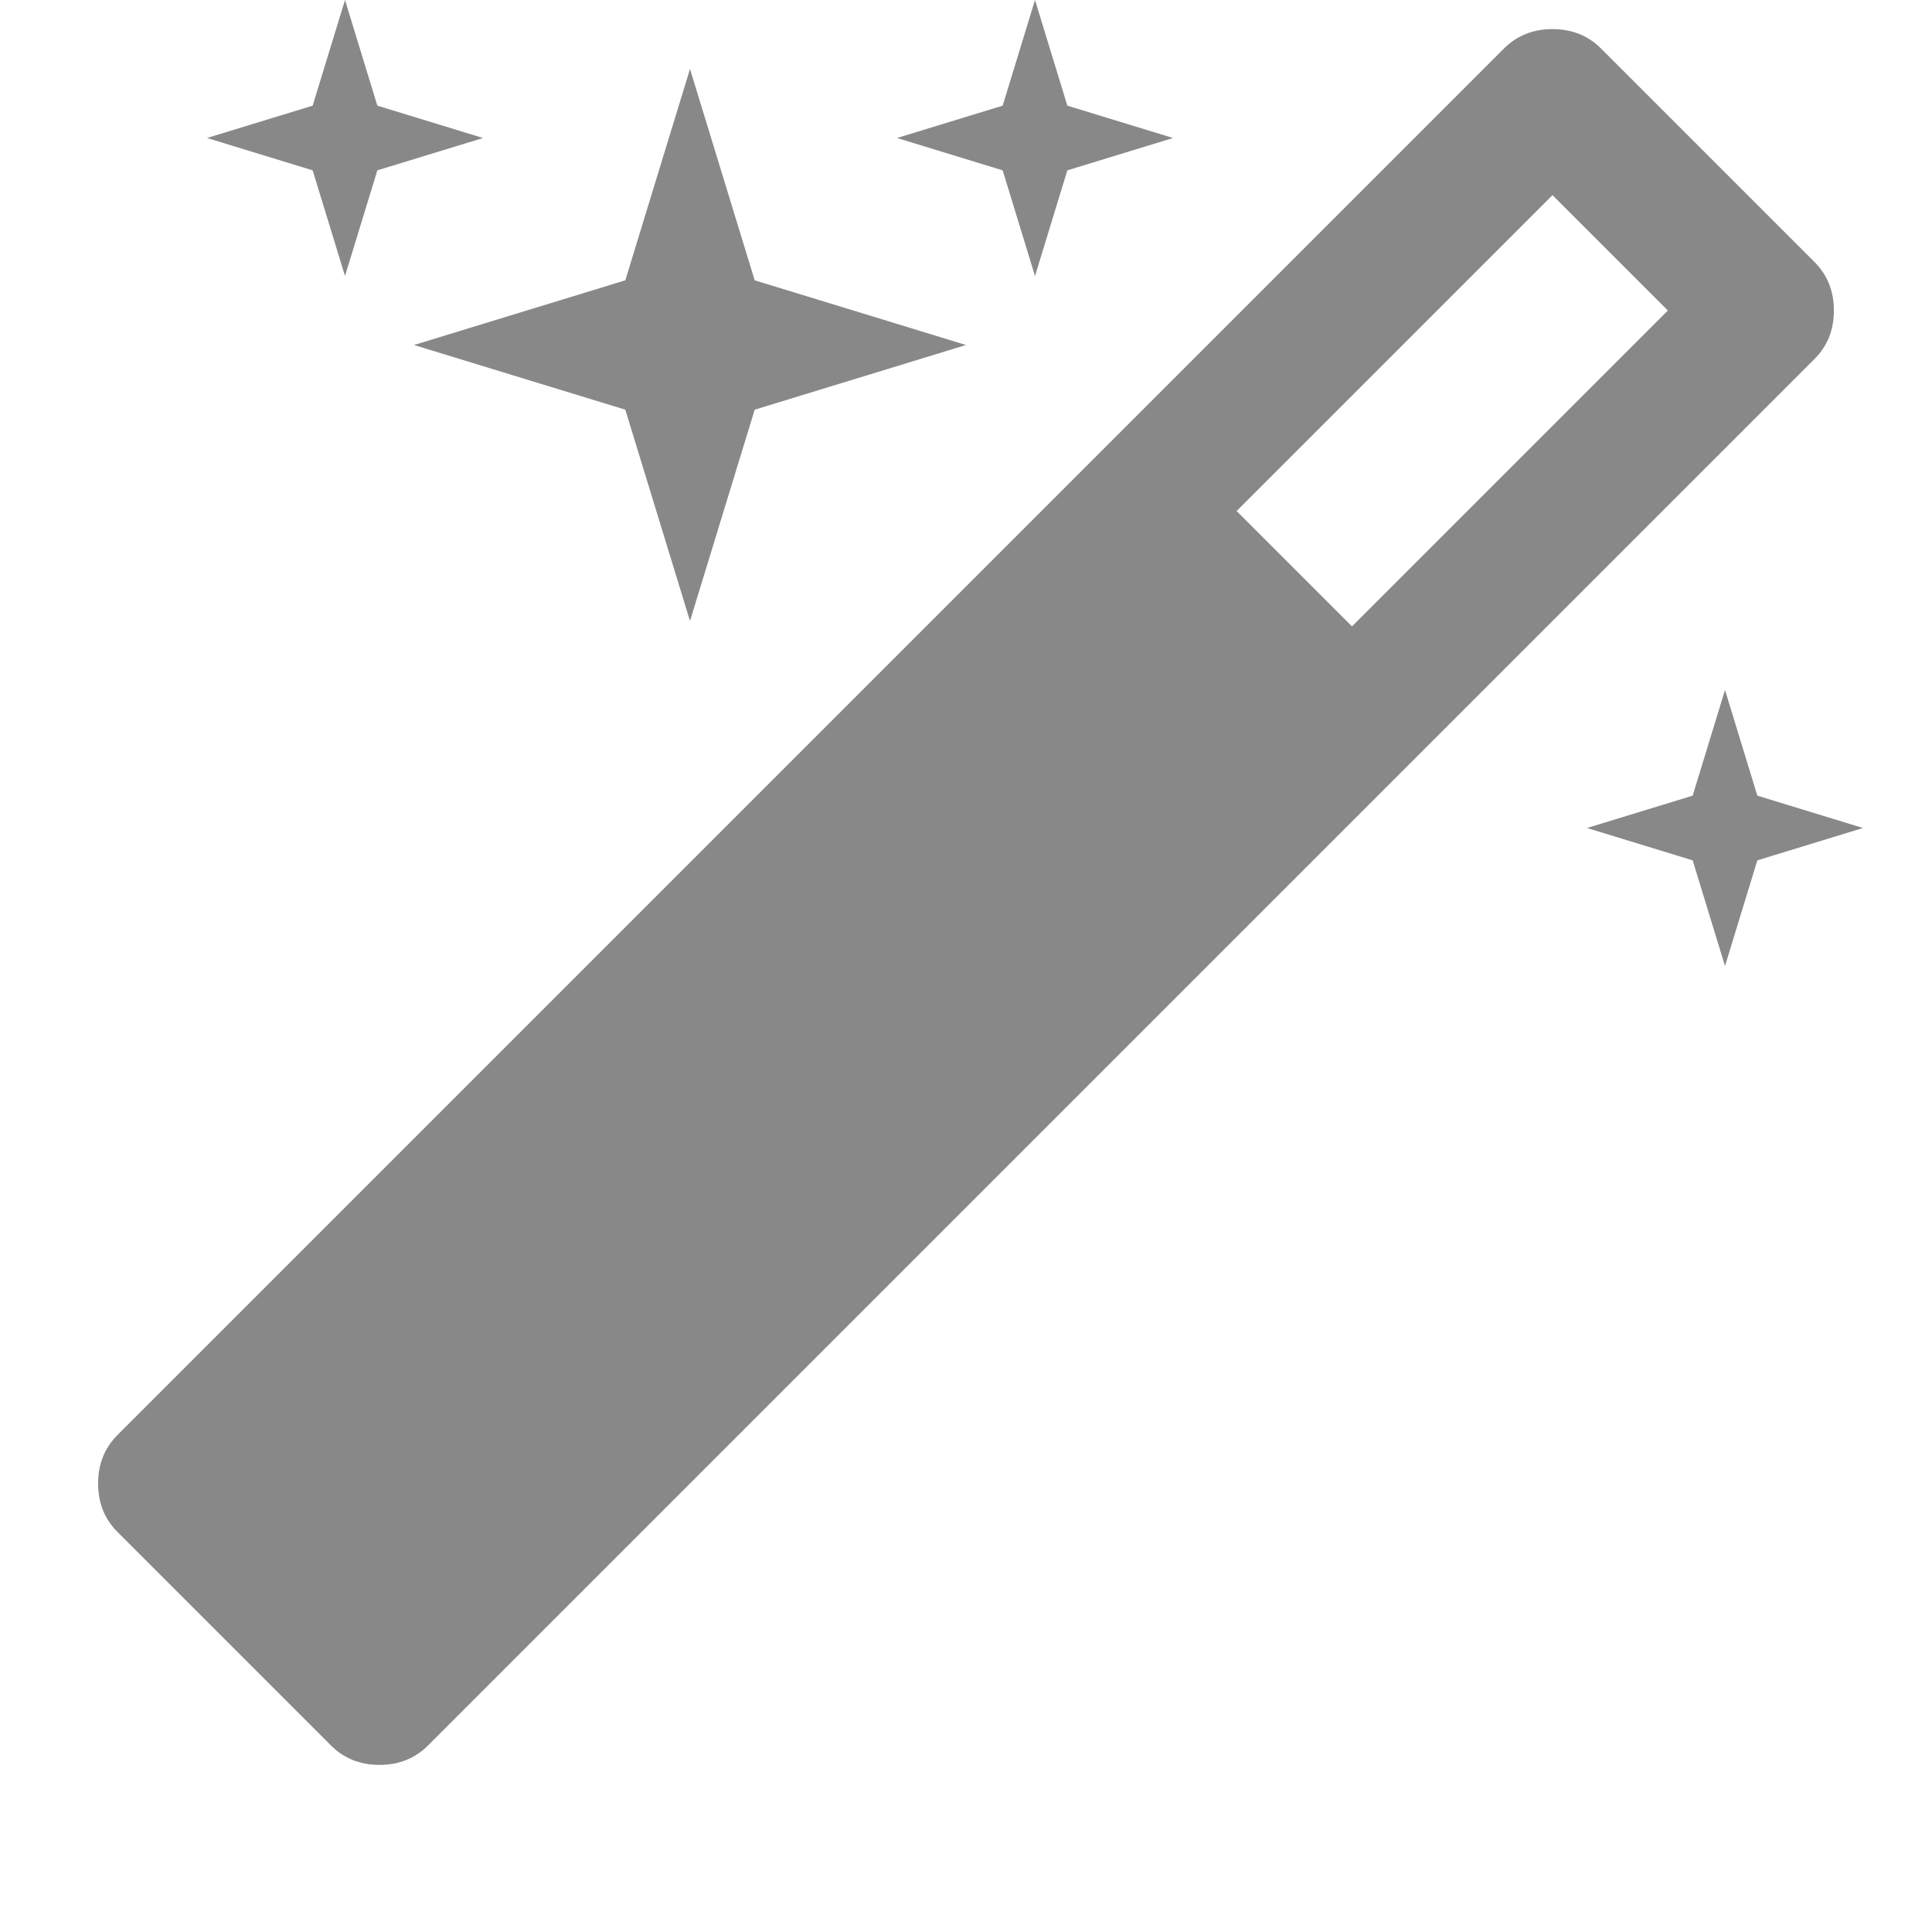
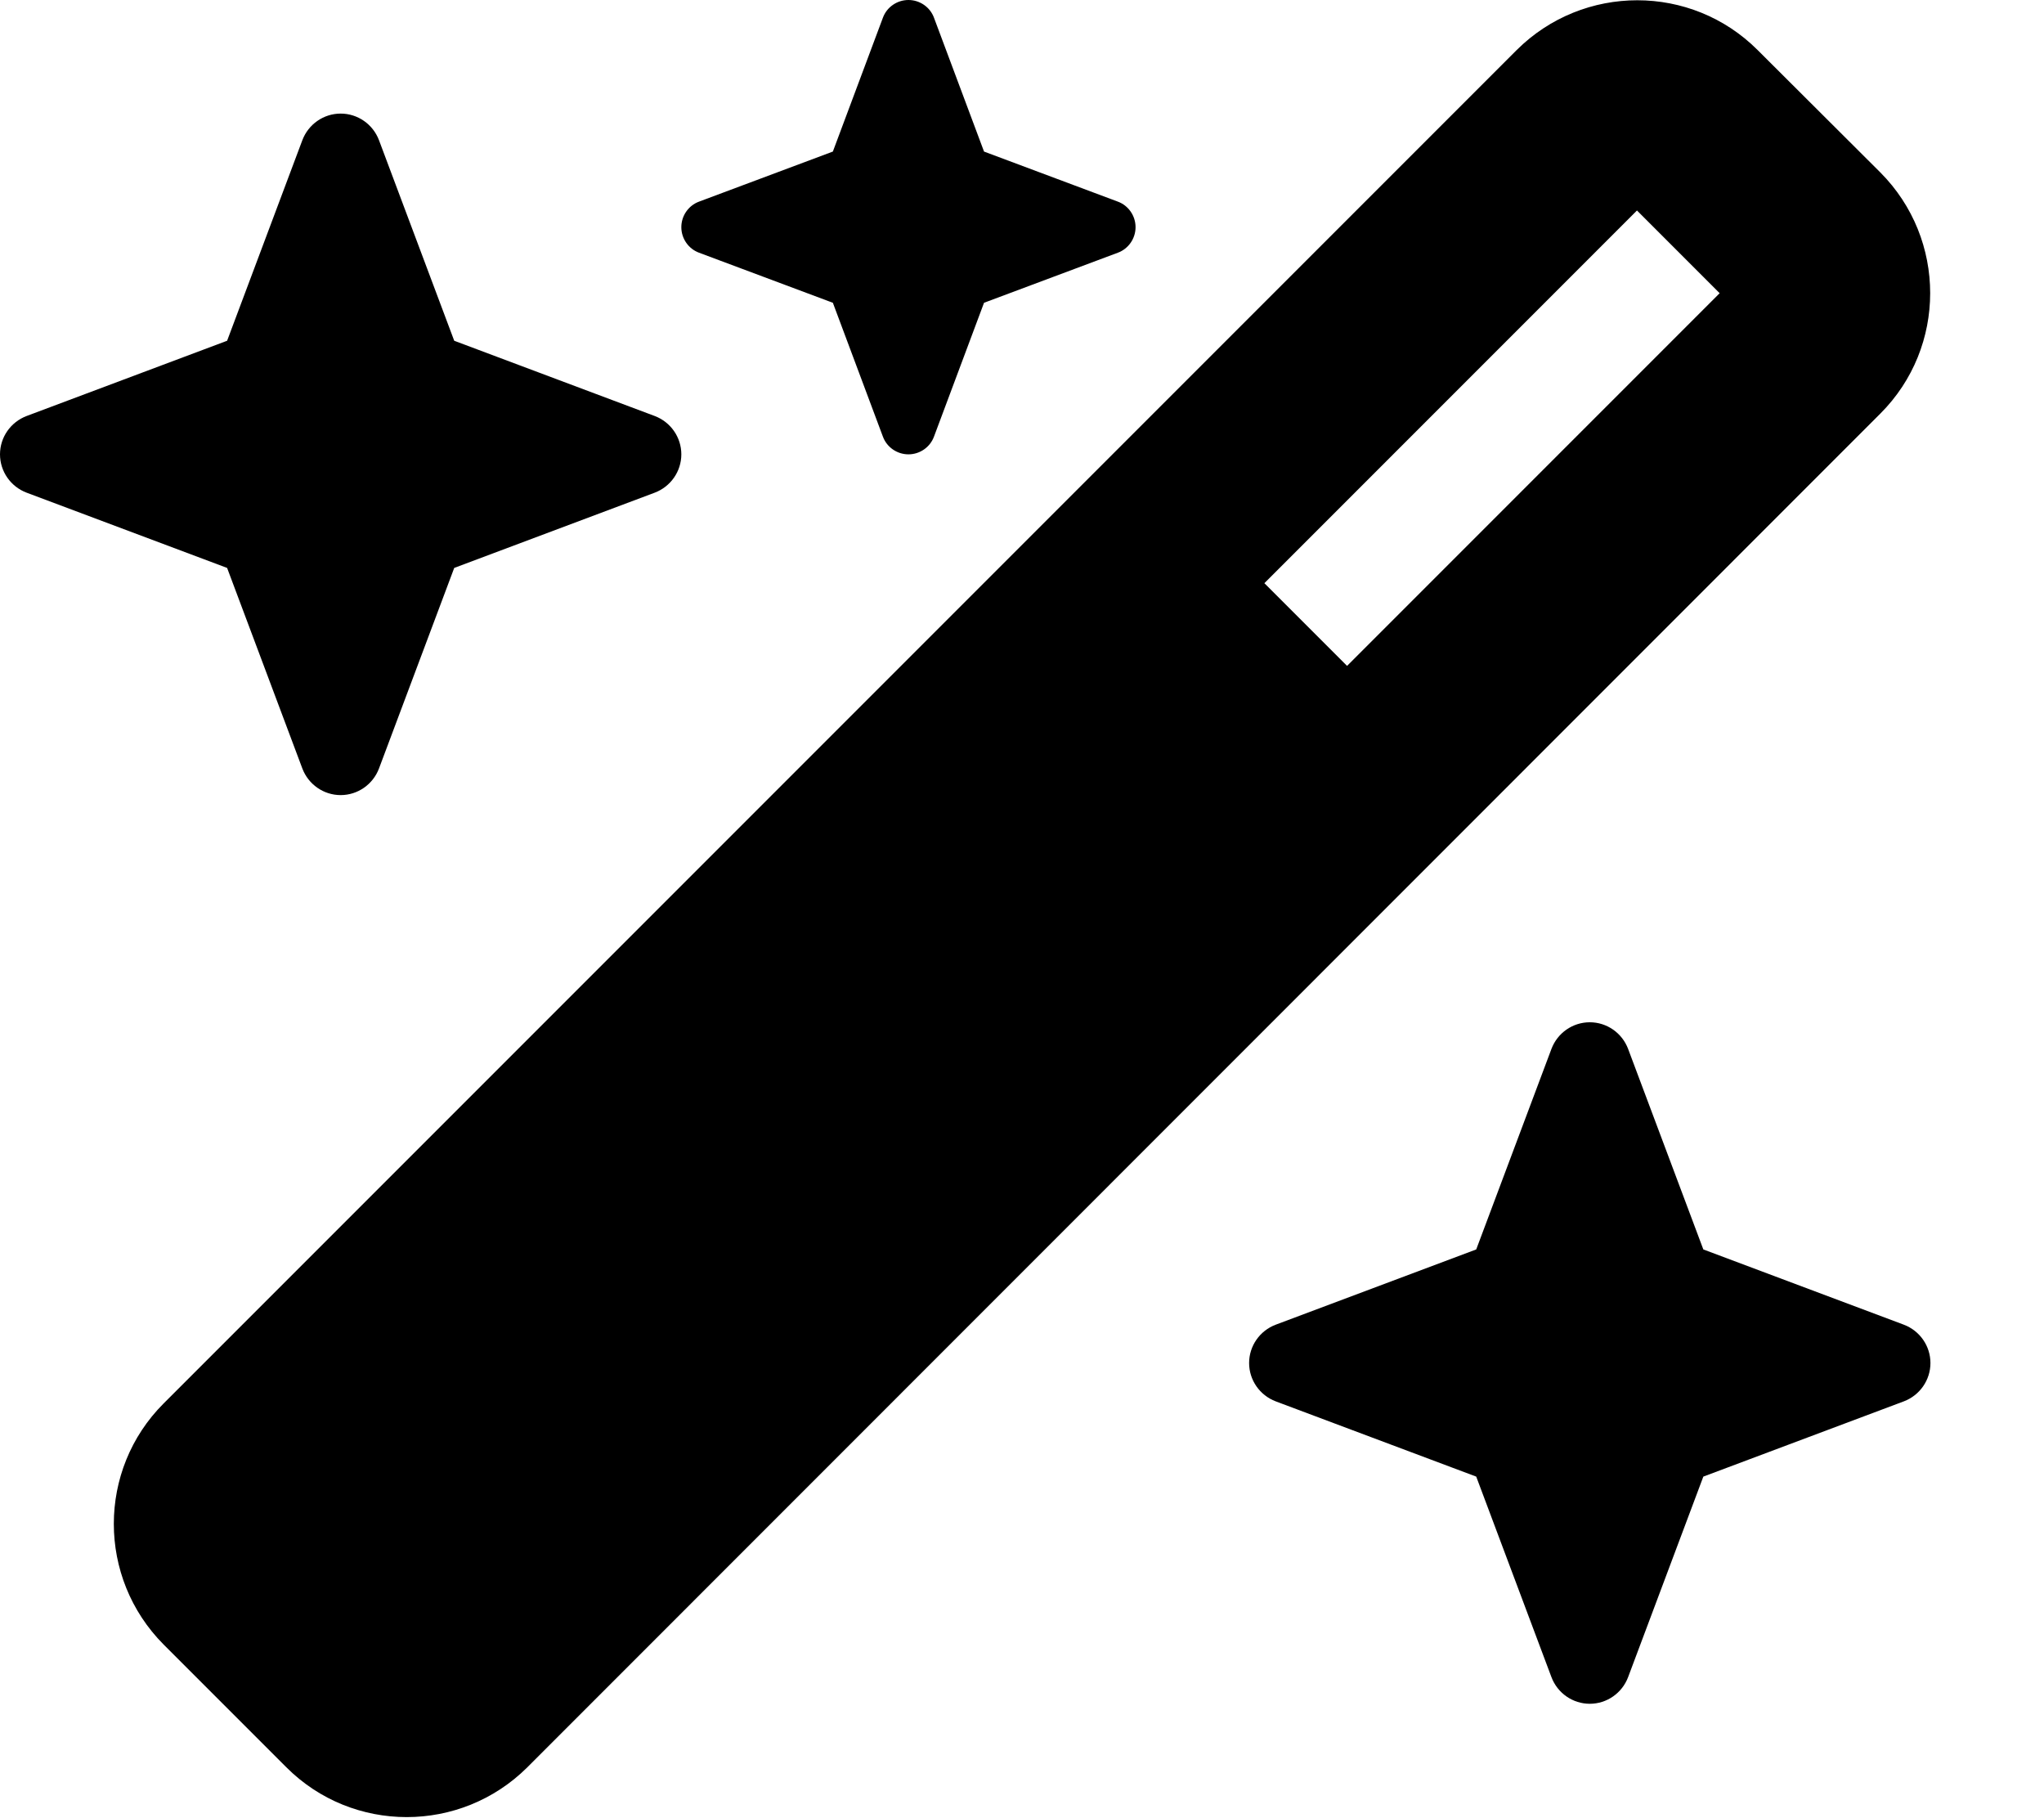
- <svg xmlns="http://www.w3.org/2000/svg" width="1792" height="1792" viewBox="0 0 1792 1792" preserveAspectRatio="xMinYMid meet">
-   <path d="M1254 581l293-293-107-107-293 293zm447-293q0 27-18 45l-1286 1286q-18 18-45 18t-45-18l-198-198q-18-18-18-45t18-45l1286-1286q18-18 45-18t45 18l198 198q18 18 18 45zm-1351-190l98 30-98 30-30 98-30-98-98-30 98-30 30-98zm350 162l196 60-196 60-60 196-60-196-196-60 196-60 60-196zm930 478l98 30-98 30-30 98-30-98-98-30 98-30 30-98zm-640-640l98 30-98 30-30 98-30-98-98-30 98-30 30-98z" fill="#888" />
+ <svg xmlns="http://www.w3.org/2000/svg" viewBox="0 0 576 512" preserveAspectRatio="xMinYMid meet">
+   <path d="M234.7 42.7L197 56.8c-3 1.1-5 4-5 7.2s2 6.1 5 7.2l37.7 14.1L248.8 123c1.1 3 4 5 7.2 5s6.1-2 7.2-5l14.1-37.7L315 71.2c3-1.1 5-4 5-7.2s-2-6.1-5-7.2L277.3 42.7 263.2 5c-1.1-3-4-5-7.2-5s-6.1 2-7.2 5L234.7 42.7zM46.1 395.4c-18.7 18.7-18.7 49.1 0 67.9l34.6 34.6c18.7 18.7 49.1 18.7 67.9 0L529.9 116.5c18.7-18.7 18.7-49.1 0-67.9L495.3 14.1c-18.7-18.7-49.1-18.7-67.9 0L46.1 395.4zM484.6 82.6l-105 105-23.3-23.3 105-105 23.3 23.3zM7.5 117.2C3 118.9 0 123.2 0 128s3 9.1 7.5 10.8L64 160l21.2 56.5c1.7 4.5 6 7.5 10.8 7.5s9.1-3 10.8-7.5L128 160l56.5-21.2c4.5-1.7 7.5-6 7.5-10.8s-3-9.1-7.5-10.8L128 96 106.8 39.5C105.1 35 100.8 32 96 32s-9.1 3-10.8 7.5L64 96 7.5 117.2zm352 256c-4.5 1.7-7.5 6-7.5 10.8s3 9.1 7.5 10.8L416 416l21.2 56.5c1.7 4.5 6 7.5 10.8 7.5s9.1-3 10.8-7.5L480 416l56.5-21.2c4.5-1.7 7.5-6 7.5-10.8s-3-9.1-7.5-10.8L480 352l-21.2-56.5c-1.7-4.5-6-7.5-10.8-7.5s-9.1 3-10.8 7.5L416 352l-56.5 21.2z" />
</svg>
